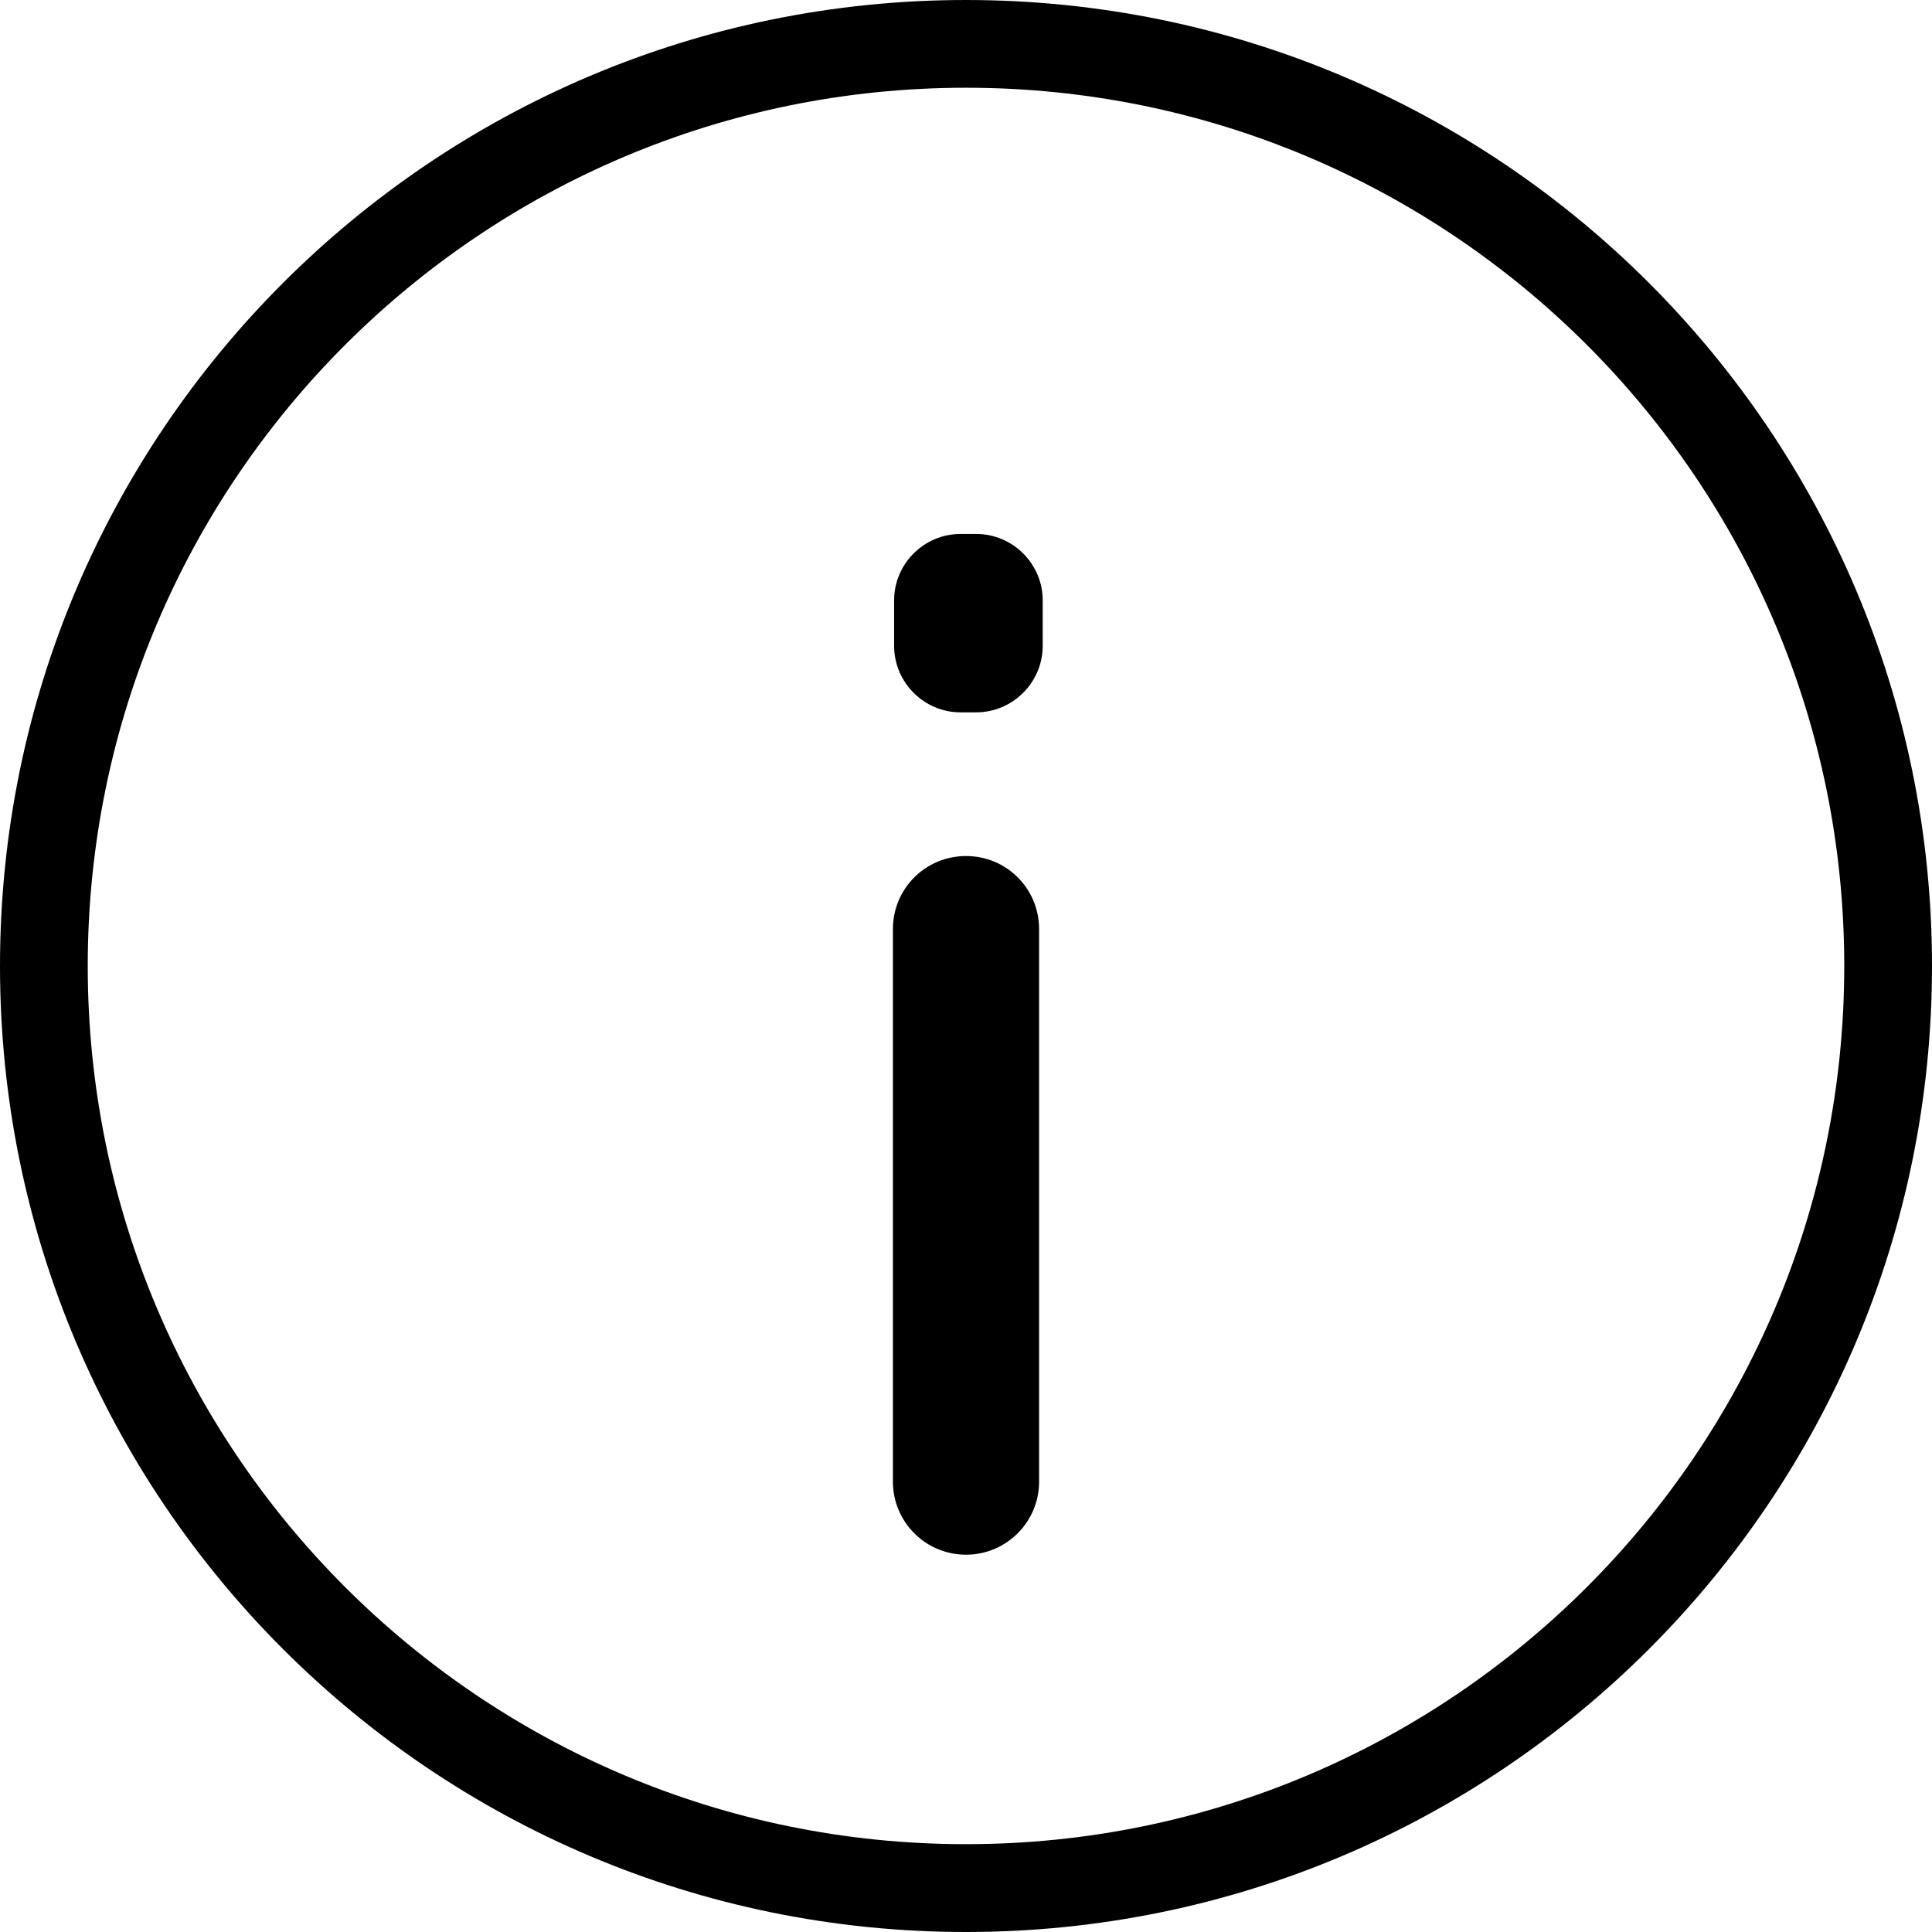
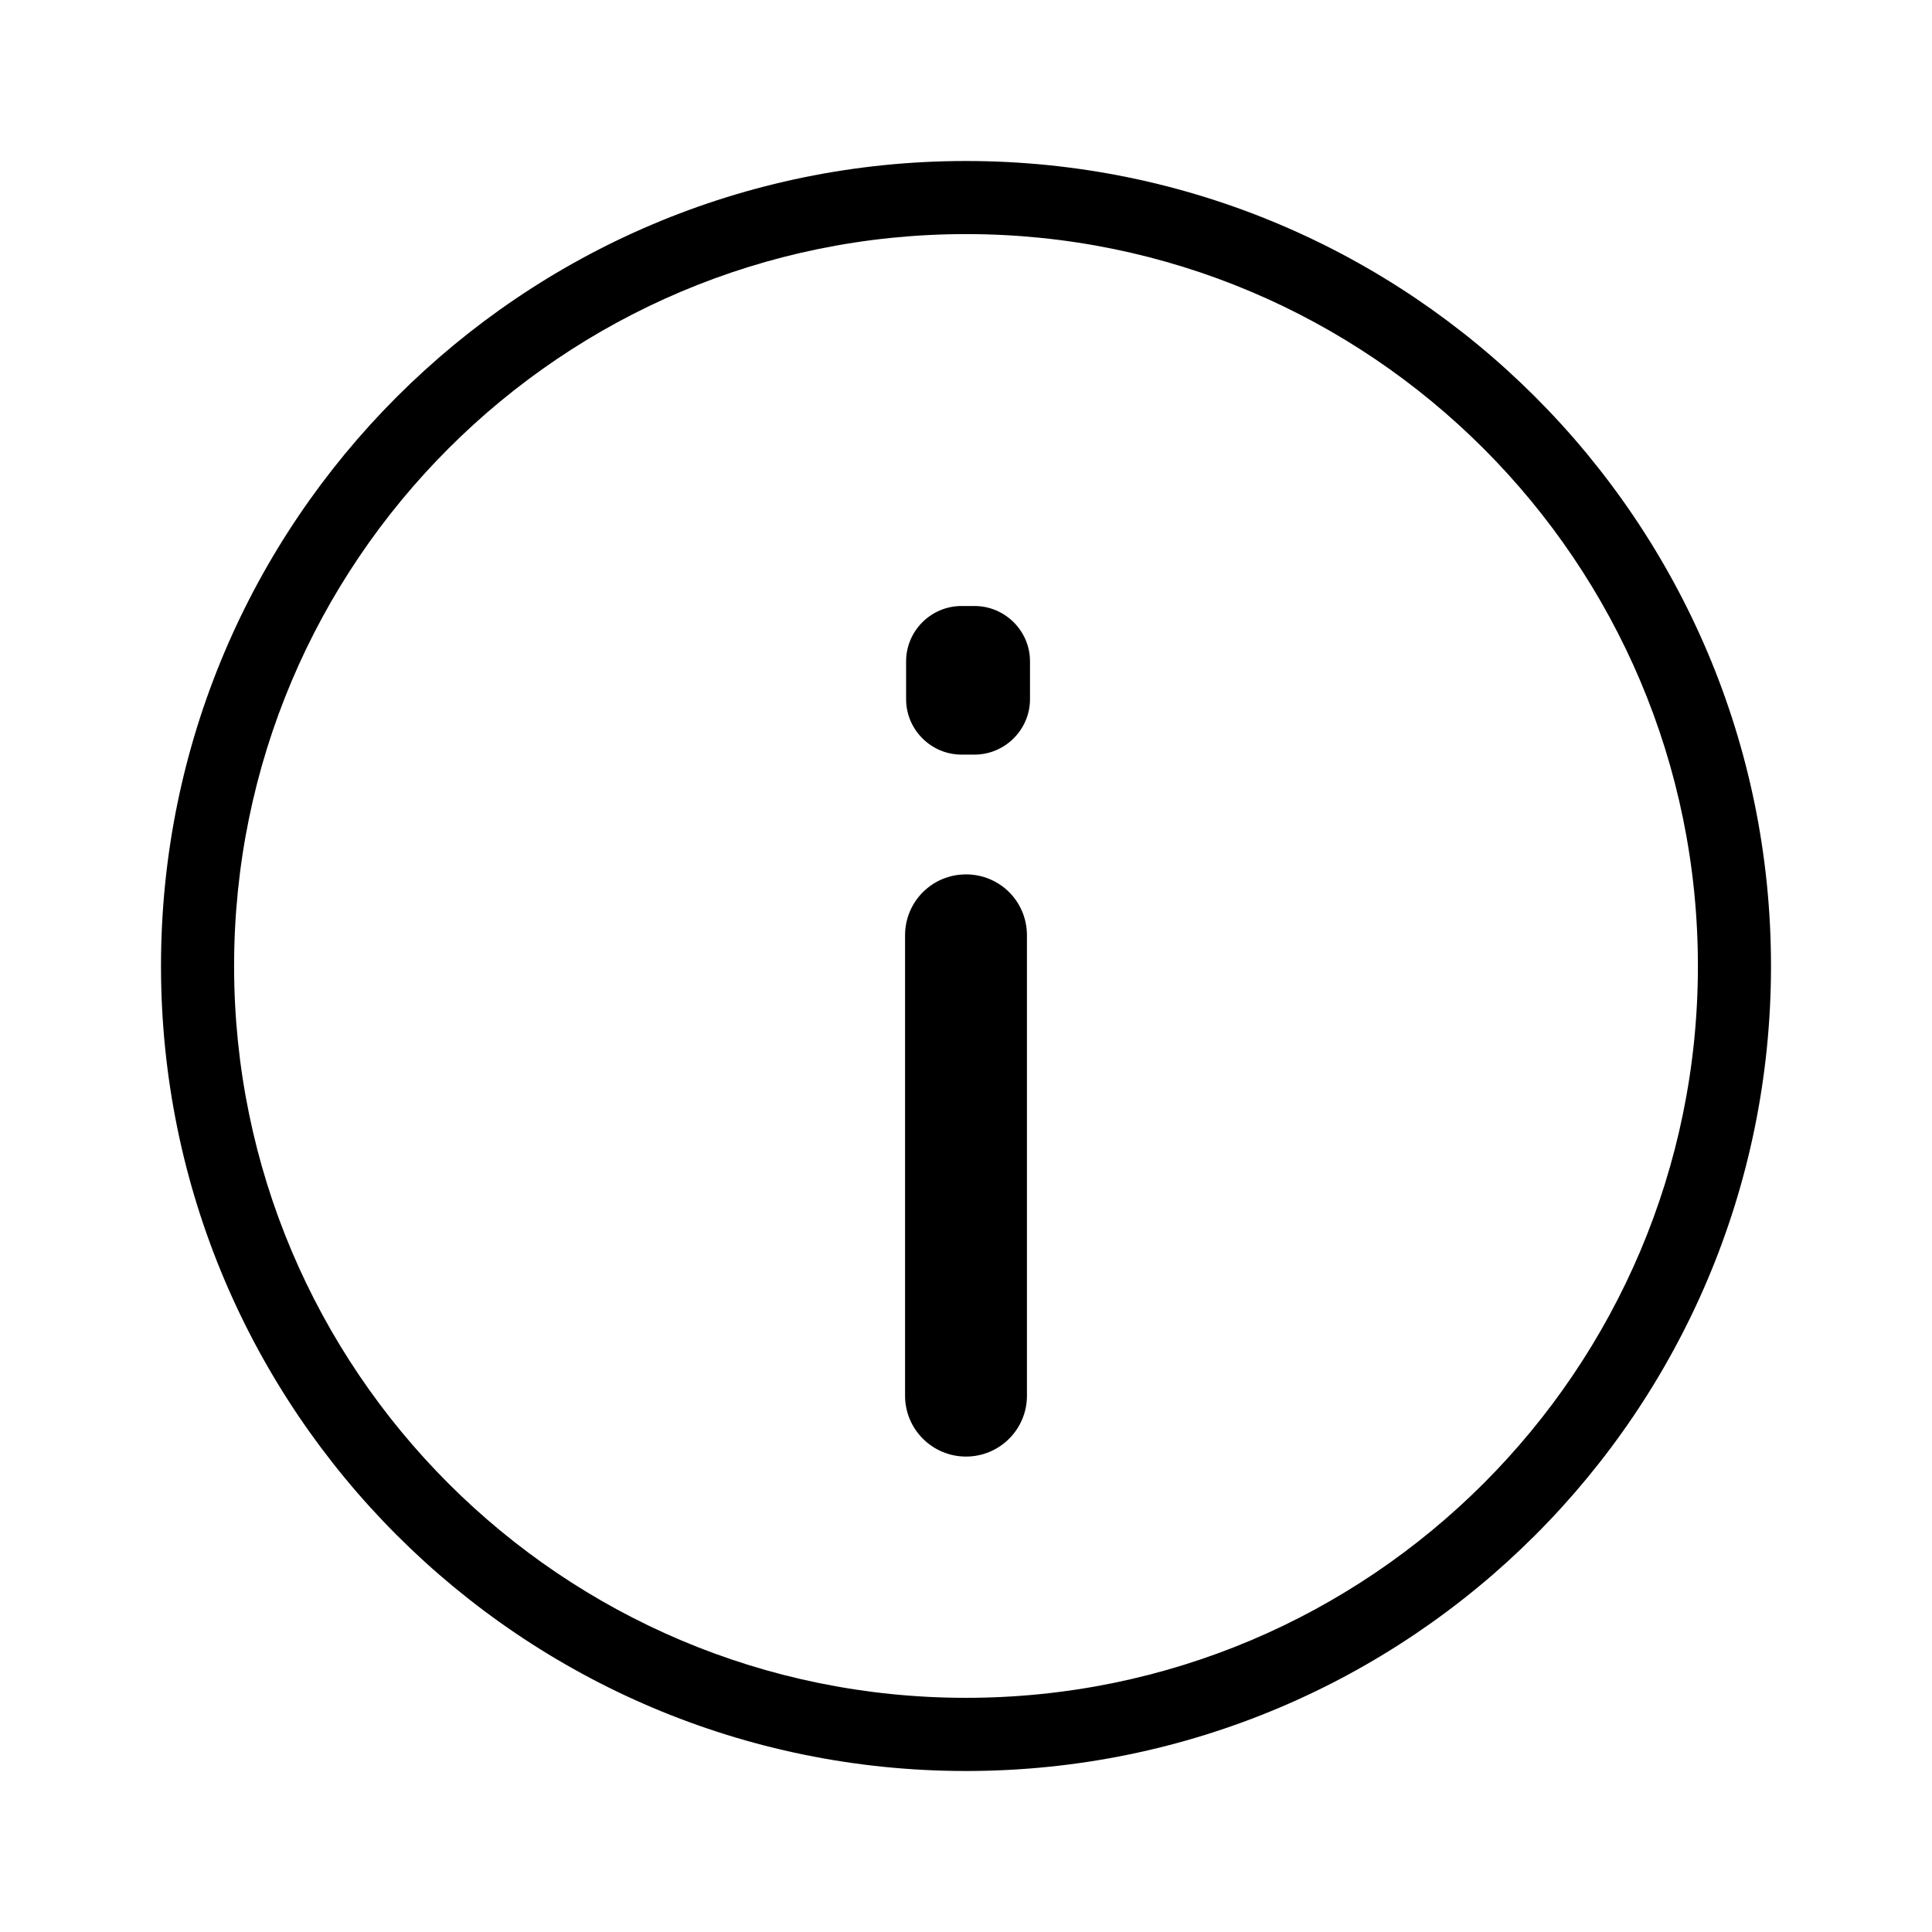
<svg xmlns="http://www.w3.org/2000/svg" version="1.1" id="Ebene_1" x="0px" y="0px" width="24px" height="24px" viewBox="0 0 24 24" enable-background="new 0 0 24 24" xml:space="preserve">
-   <path id="Black_Background_3_" d="M12,1.09c6.025,0,10.91,4.886,10.91,10.91c0,6.025-4.885,10.909-10.91,10.909S1.09,18.025,1.09,12  C1.09,5.976,5.975,1.09,12,1.09 M12,0C5.374,0,0,5.374,0,12c0,6.627,5.374,12,12,12s12-5.373,12-12C24,5.374,18.626,0,12,0z   M12,19.313c-0.503,0-0.908-0.408-0.908-0.907v-6.864c0-0.504,0.405-0.908,0.908-0.908c0.504,0,0.908,0.404,0.908,0.908v6.864  C12.908,18.904,12.504,19.313,12,19.313z M12.127,8.849h-0.195c-0.454,0-0.825-0.372-0.825-0.826V7.458  c0-0.454,0.371-0.825,0.825-0.825h0.195c0.454,0,0.826,0.371,0.826,0.825v0.564C12.953,8.477,12.581,8.849,12.127,8.849z" />
+   <path id="Black_Background_3_" d="M12,2.908c5.021,0,9.092,4.072,9.092,9.092c0,5.021-4.07,9.091-9.092,9.091  c-5.021,0-9.092-4.069-9.092-9.091C2.908,6.98,6.979,2.908,12,2.908 M12,2C6.479,2,2,6.479,2,12c0,5.522,4.479,10,10,10  s10-4.478,10-10C22,6.479,17.521,2,12,2z M12,18.094c-0.419,0-0.757-0.34-0.757-0.755v-5.72c0-0.42,0.338-0.757,0.757-0.757  c0.42,0,0.757,0.336,0.757,0.757v5.72C12.757,17.754,12.42,18.094,12,18.094z M12.106,9.374h-0.162c-0.378,0-0.688-0.31-0.688-0.688  V8.215c0-0.378,0.31-0.687,0.688-0.687h0.162c0.378,0,0.689,0.309,0.689,0.687v0.47C12.795,9.064,12.484,9.374,12.106,9.374z" />
</svg>
